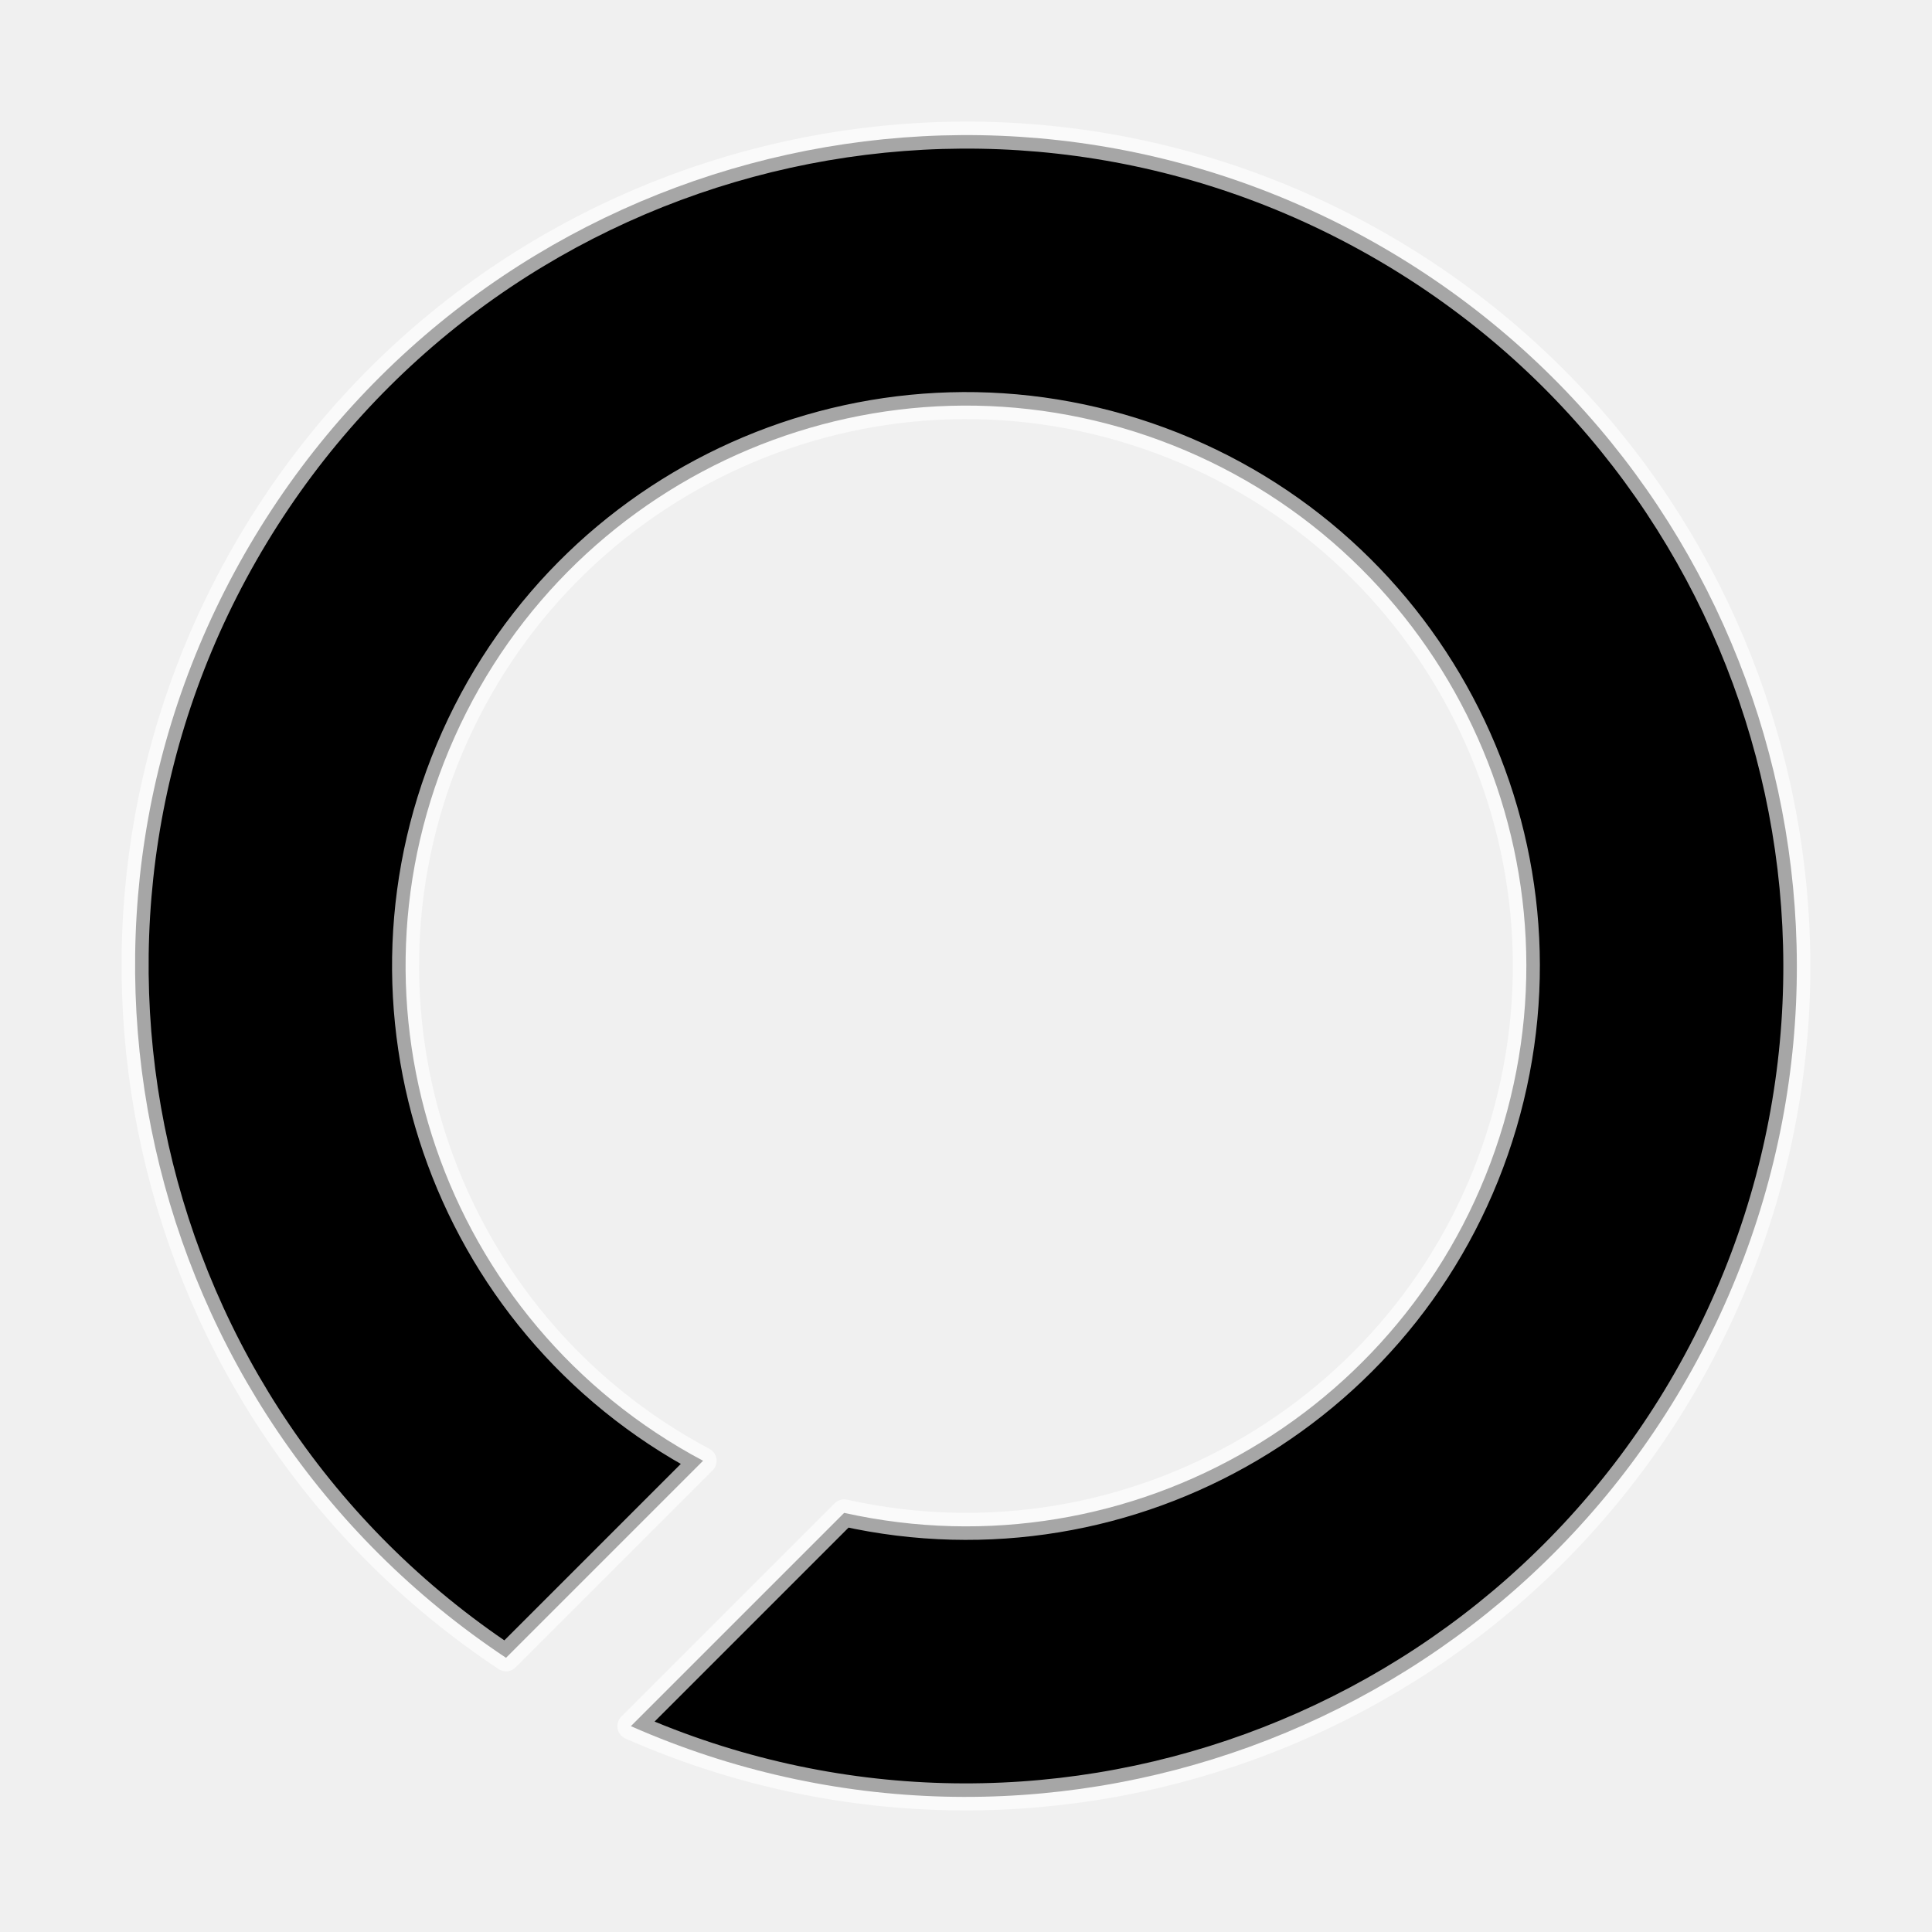
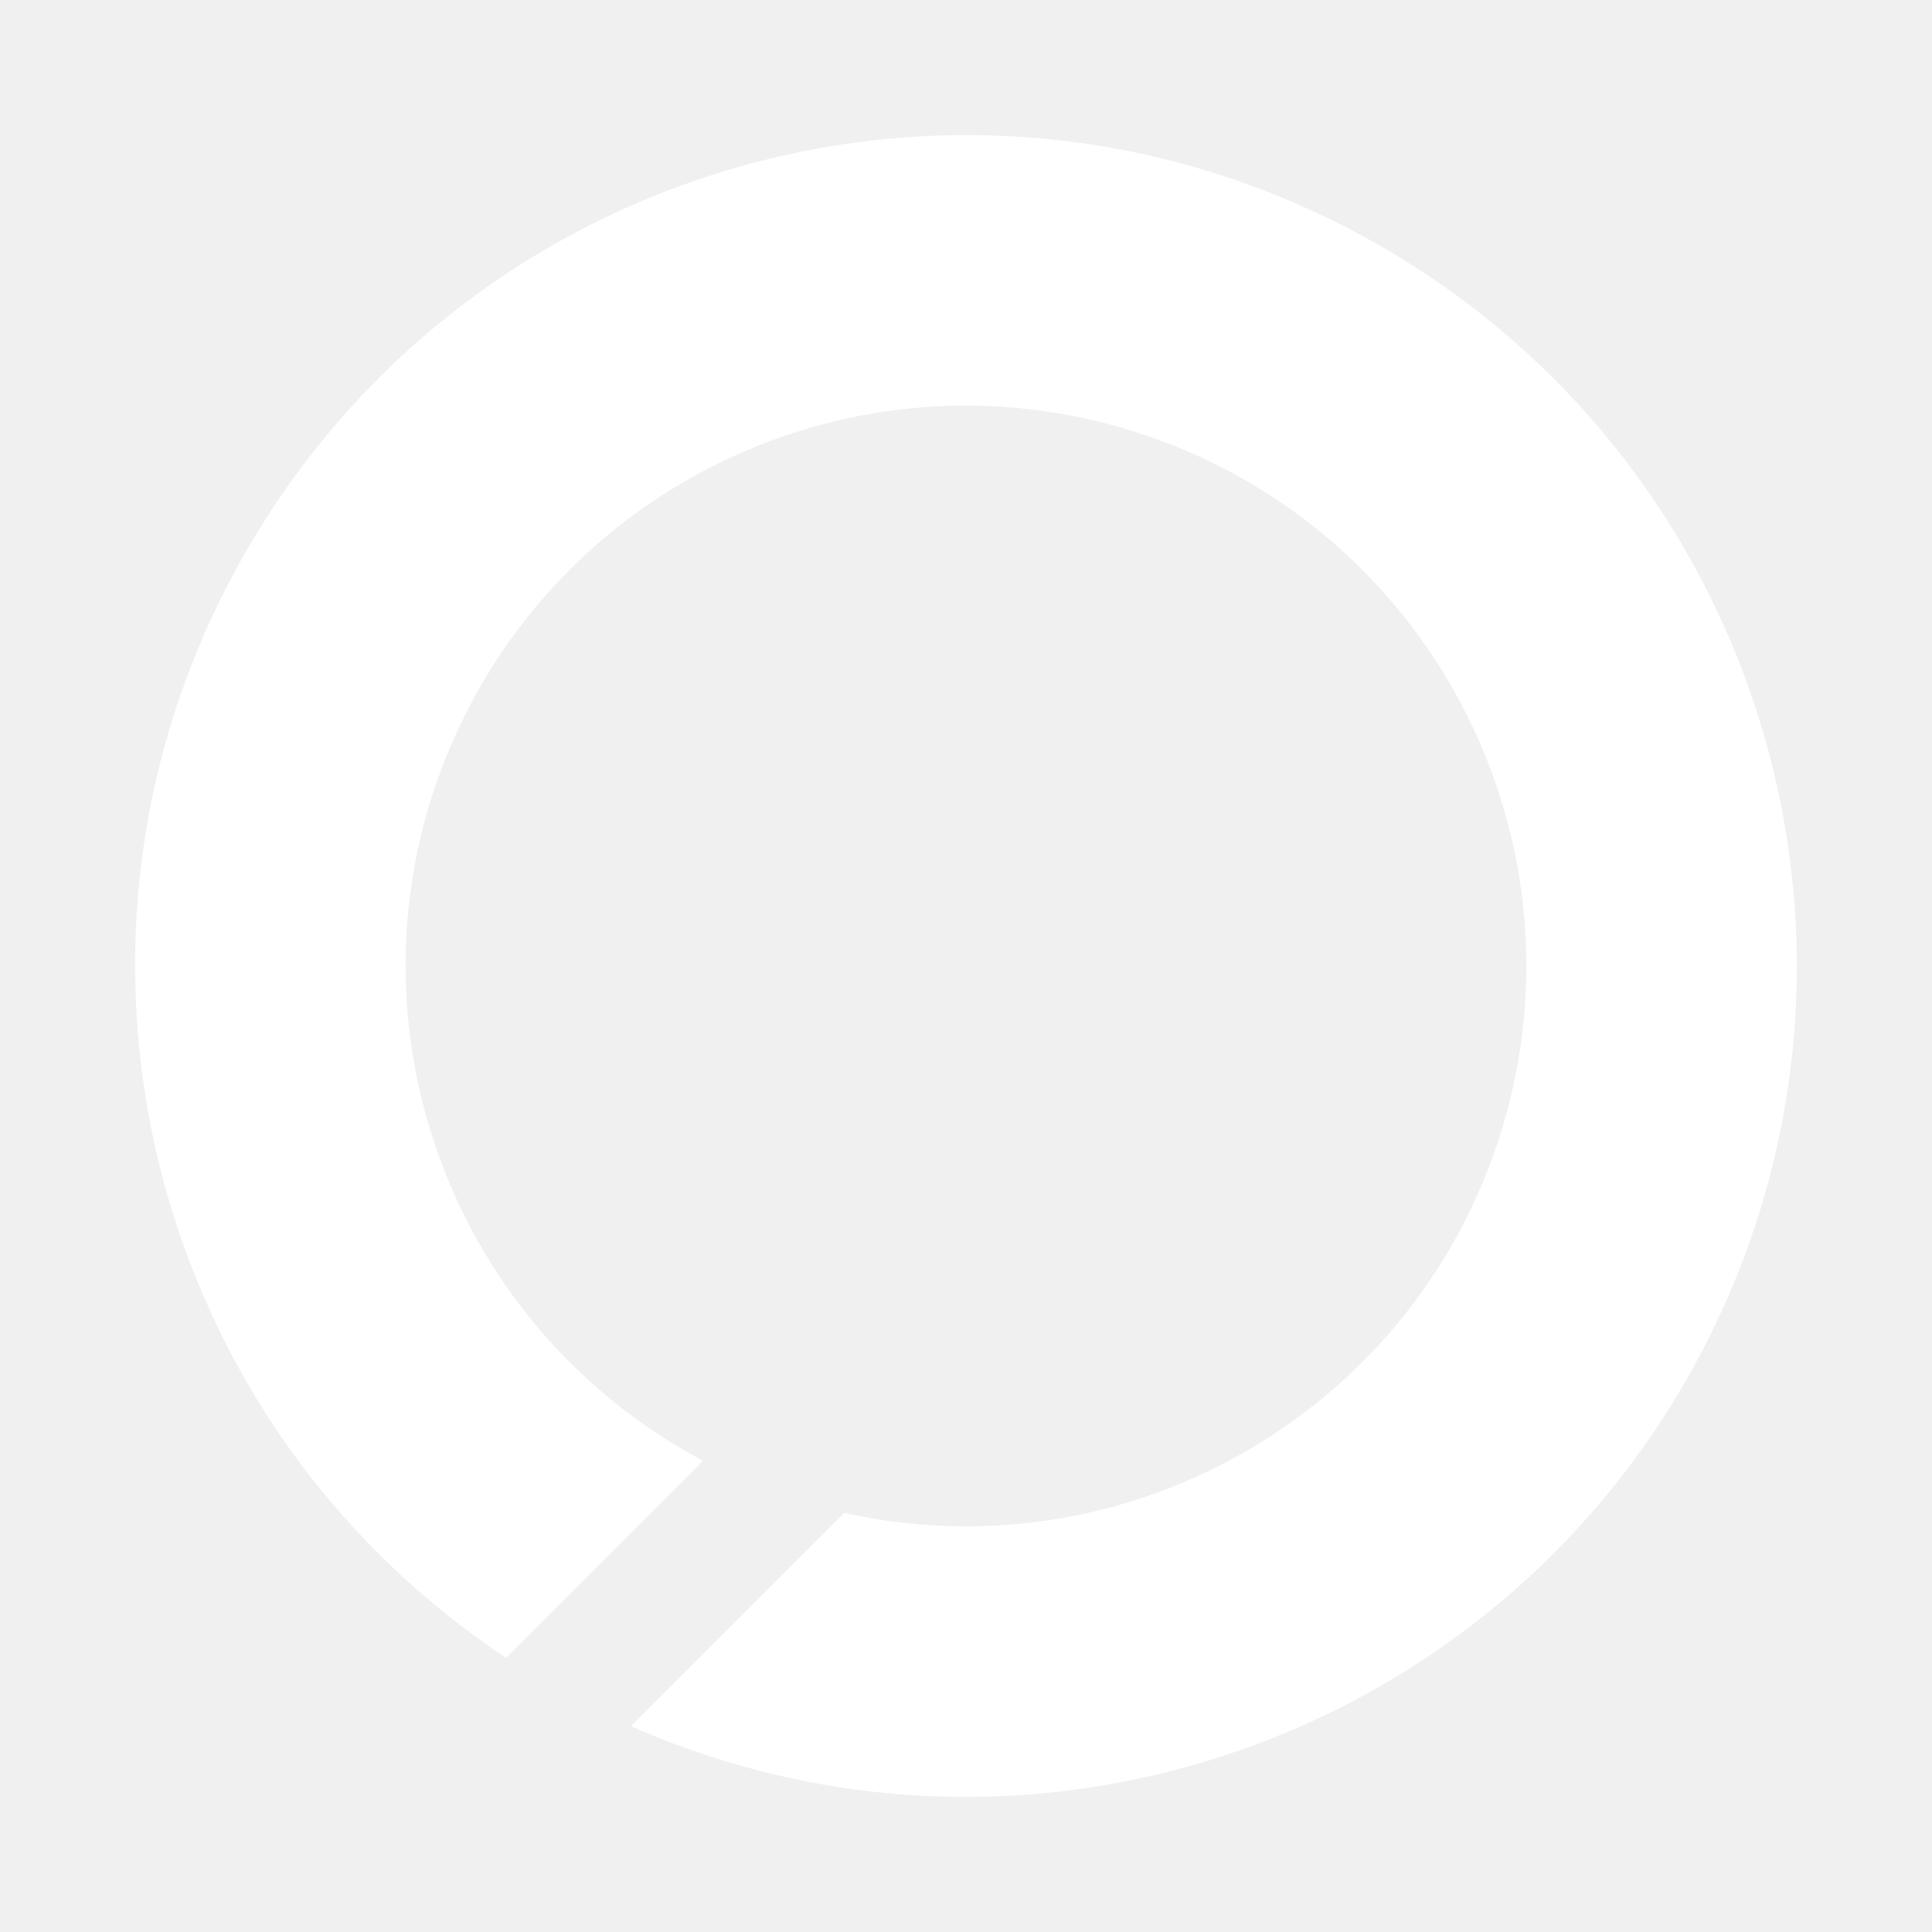
<svg xmlns="http://www.w3.org/2000/svg" viewBox="0 0 100 100" fill="none">
-   <defs>
-     <linearGradient id="openfolio-favicon-grad" x1="0%" y1="0%" x2="100%" y2="100%">
-       <stop offset="0%" stopColor="#FFFFFF" />
-       <stop offset="50%" stopColor="#D4D4D8" />
-       <stop offset="100%" stopColor="#A1A1AA" />
-     </linearGradient>
-   </defs>
-   <path d="M 26.192 85.808 A 43 43 0 1 1 32.654 89.346 L 43.694 78.306 A 29 29 0 1 0 36.391 75.609 Z" fill="url(#openfolio-favicon-grad)" stroke="rgba(255,255,255,0.65)" stroke-width="1.4" stroke-linejoin="round" />
+   <path d="M 26.192 85.808 A 43 43 0 1 1 32.654 89.346 L 43.694 78.306 A 29 29 0 1 0 36.391 75.609 Z" fill="#FFFFFF" />
</svg>
